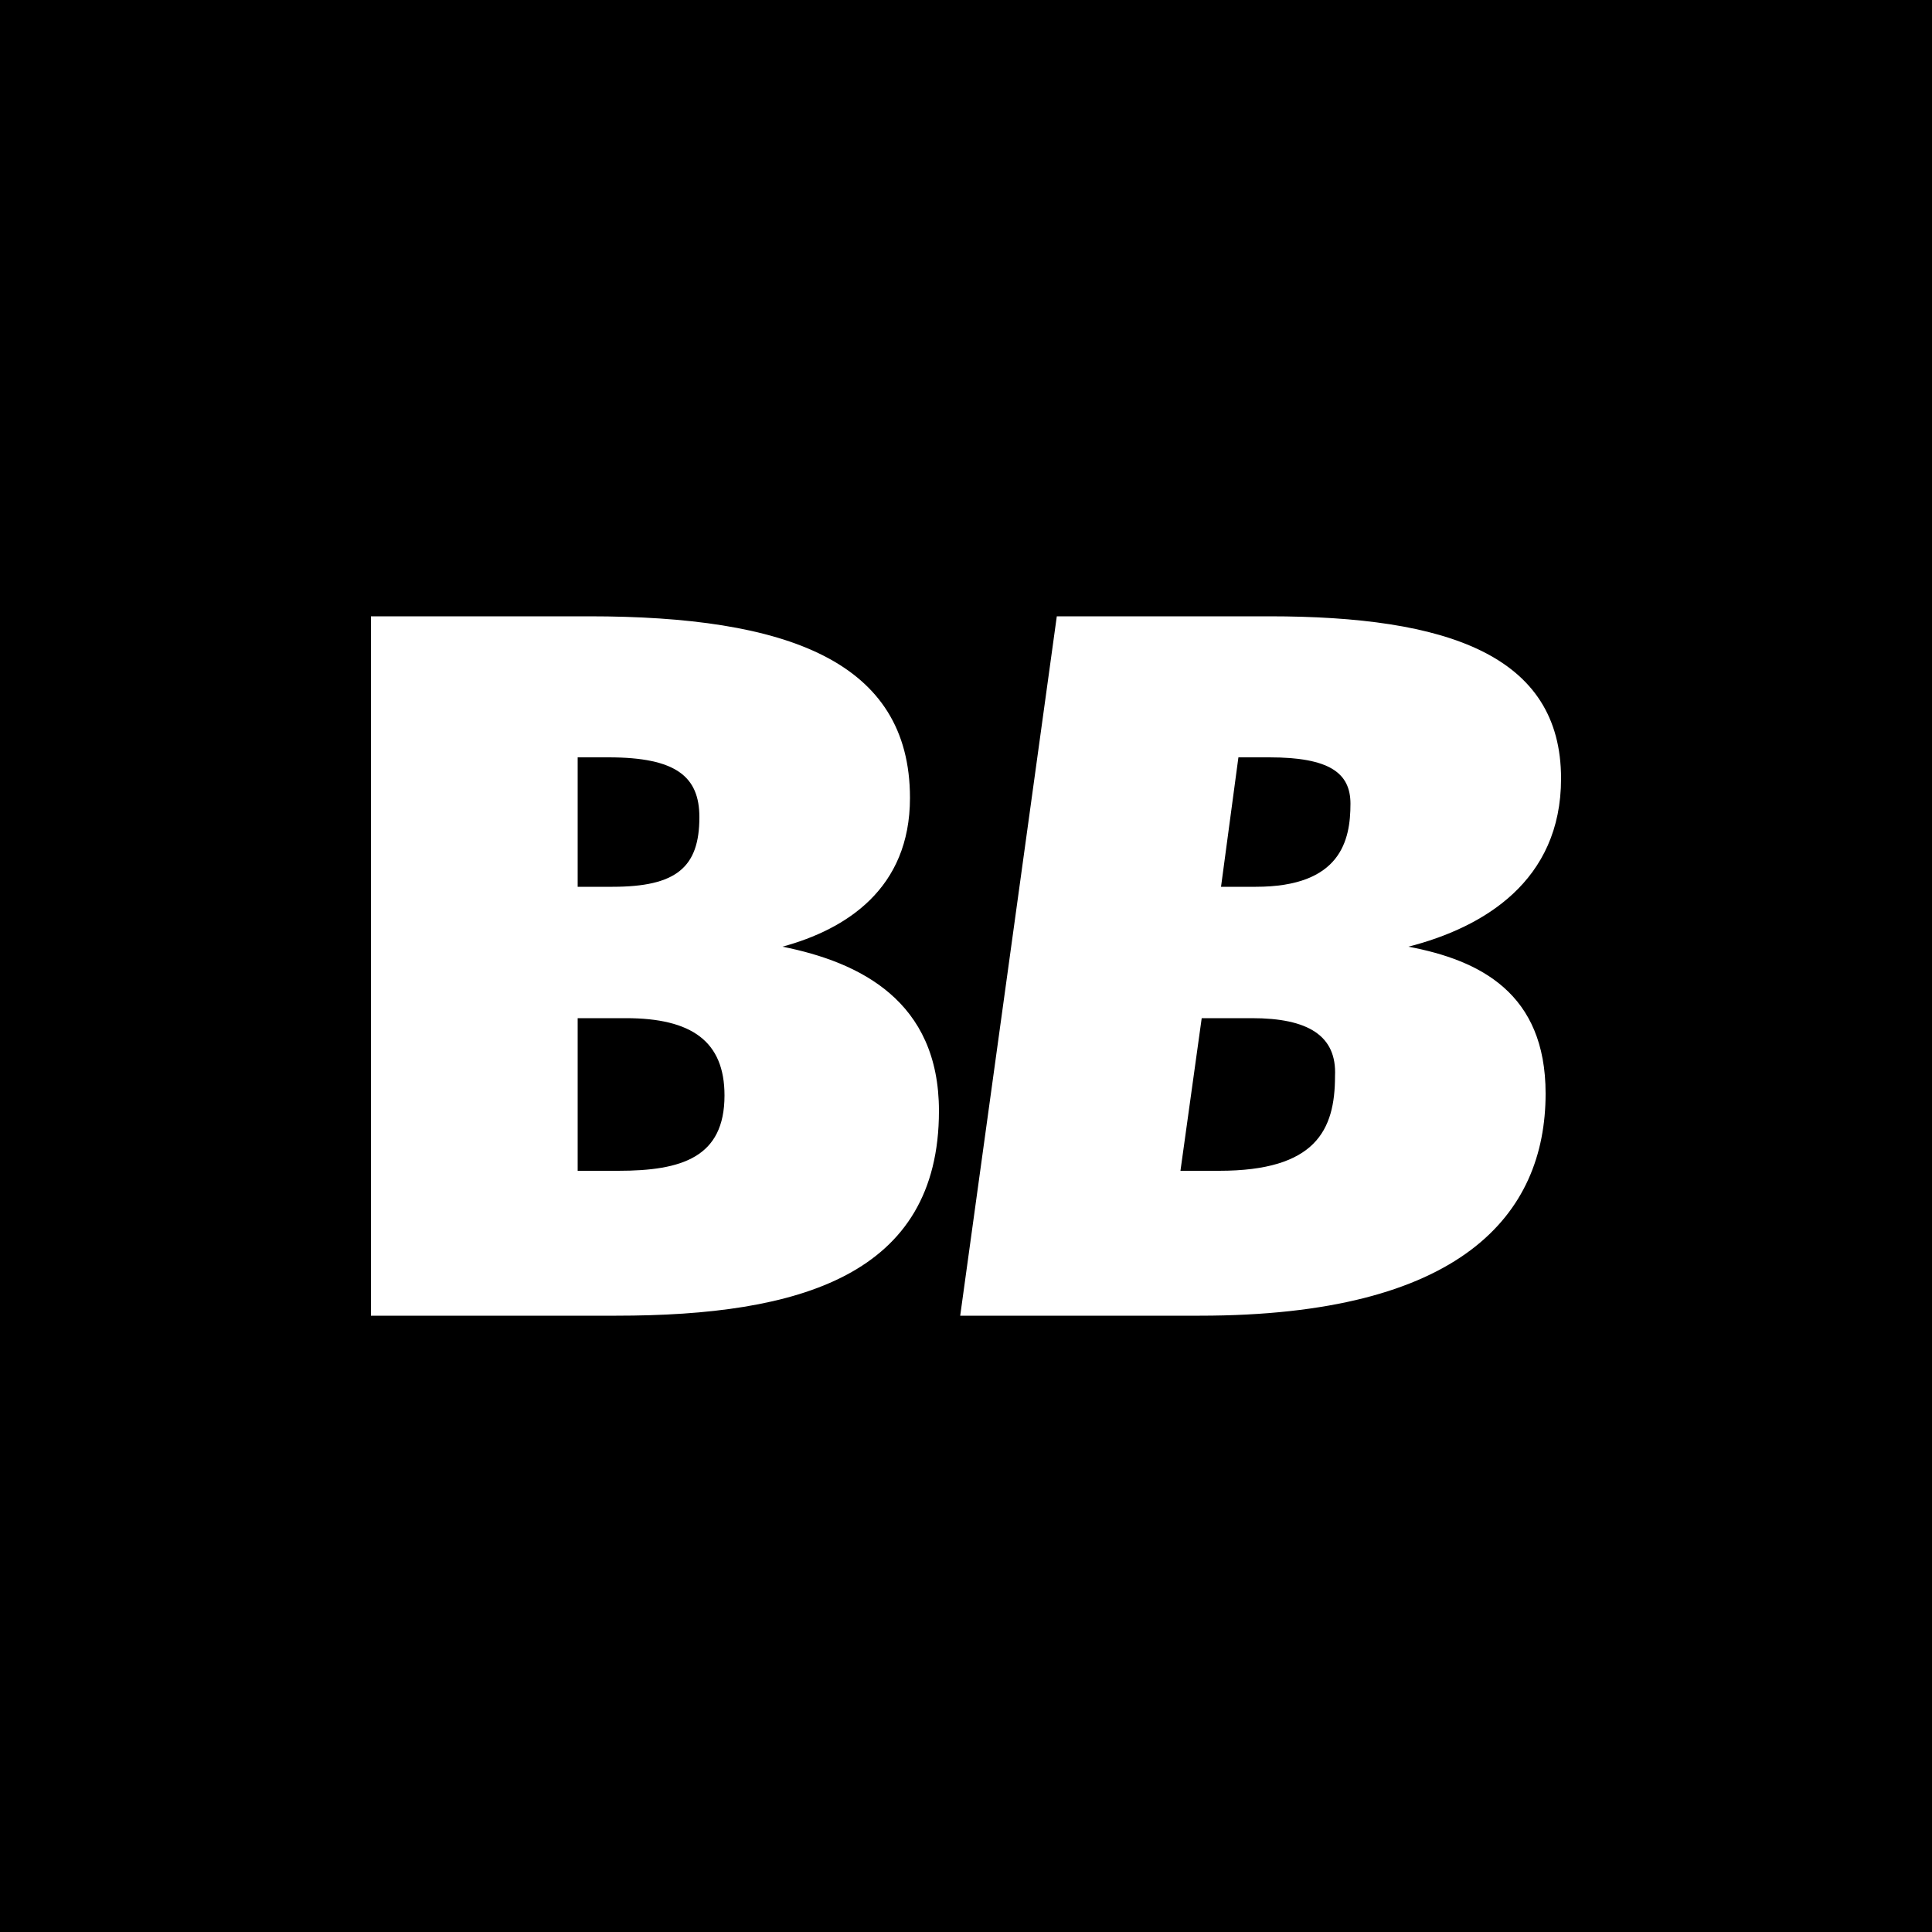
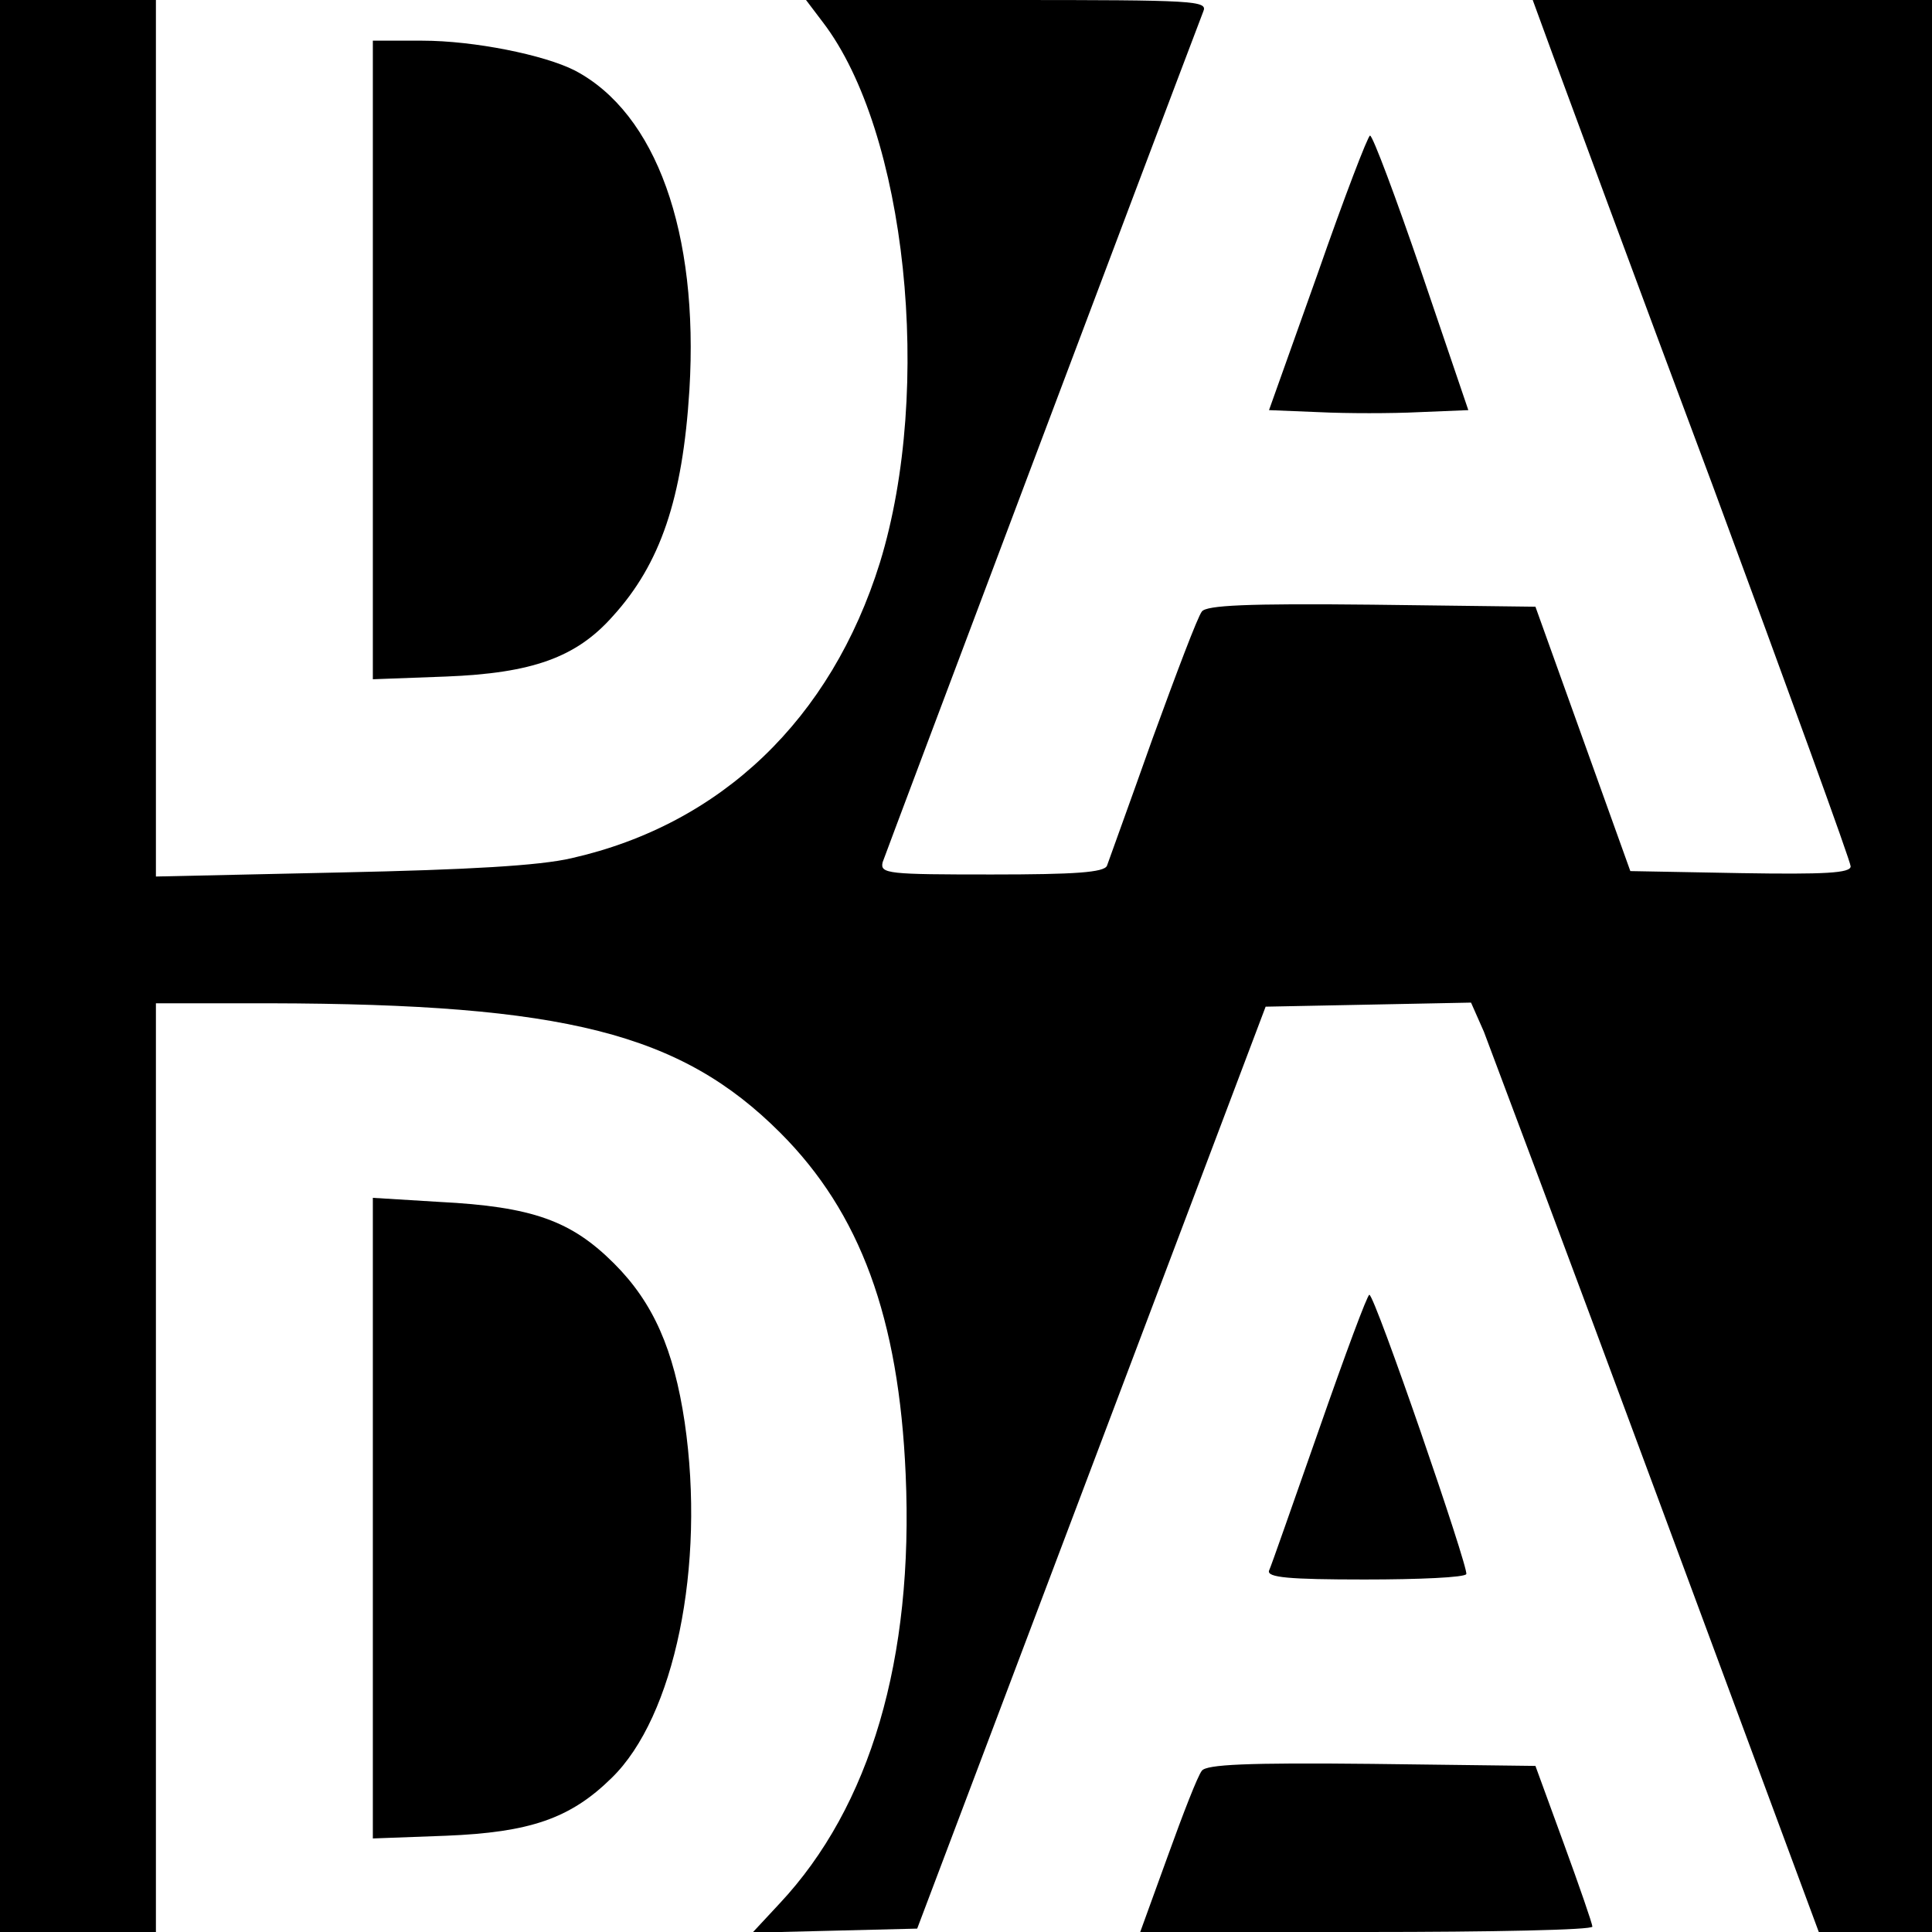
- <svg xmlns="http://www.w3.org/2000/svg" viewBox="0 0 100 100">
-   <g>
-     <path d="M64.8 52.7h-2.6l-1.1 7.9h2c5 0 6-2.1 6-4.9C69.2 53.6 67.7 52.7 64.8 52.7zM32.4 52.7h-2.5v7.9H32c3.3 0 5.5-.7 5.5-3.9C37.5 53.9 35.8 52.7 32.4 52.7zM36.2 42.3c0-2.1-1.2-3.1-4.7-3.1h-1.6v6.7h1.8C35 45.9 36.2 44.9 36.2 42.3z" />
-     <path d="M0,0v100h100V0H0z M31.9,68.1H19.2V31.9h11.3c10.2,0,16.6,2.3,16.6,9.4c0,4.7-3.3,6.8-6.6,7.7c4,0.8,8.1,2.8,8.1,8.5 C48.6,66,41.4,68.1,31.9,68.1z M80,56.6c0,6.3-4.4,11.5-17.9,11.5H49.7l5-36.2h11c9.2,0,15.1,2,15.1,8.4c0,5.3-4,7.7-7.9,8.7 C76.6,49.7,80,51.4,80,56.6z" />
-     <path d="M65.7,39.2h-1.6l-0.9,6.7H65c4.4,0,4.9-2.4,4.9-4.3C69.9,40,68.8,39.2,65.7,39.2z" />
+ <svg xmlns="http://www.w3.org/2000/svg" version="1.0" width="285pt" height="285pt" viewBox="0 0 285 285" preserveAspectRatio="xMidYMid meet">
+   <g transform="translate(0,285) scale(0.1,-0.1)" fill="#000000" stroke="none">
+     <path d="M0 1425 l0 -1425 115 0 115 0 0 685 0 685 168 0 c435 -1 606 -44 753 -191 118 -118 175 -273 185 -504 12 -272 -52 -490 -186 -633 l-40 -43 122 3 121 3 257 680 257 680 152 3 151 3 19 -43 c9 -24 125 -332 256 -686 l238 -642 84 0 83 0 0 1425 0 1425 -295 0 -294 0 30 -82 c17 -46 122 -331 235 -633 112 -303 204 -556 204 -563 0 -10 -38 -12 -162 -10 l-163 3 -70 195 -70 195 -241 3 c-186 2 -244 -1 -251 -10 -6 -7 -38 -92 -73 -188 -34 -96 -65 -181 -67 -187 -4 -10 -47 -13 -170 -13 -153 0 -165 1 -161 18 4 12 407 1082 473 1255 7 16 -11 17 -289 17 l-297 0 25 -33 c123 -161 163 -540 84 -797 -72 -231 -234 -386 -455 -436 -47 -11 -152 -17 -340 -21 l-273 -6 0 647 0 646 -115 0 -115 0 0 -1425z" />
+     <path d="M550 2319 l0 -471 108 4 c127 5 192 28 246 89 70 77 103 173 113 334 14 232 -49 408 -169 471 -45 23 -149 44 -225 44 l-73 0 0 -471z" />
+     <path d="M1944 2447 l-72 -202 74 -3 c41 -2 107 -2 147 0 l73 3 -69 203 c-38 111 -72 202 -76 202 -3 0 -38 -91 -77 -203z" />
+     <path d="M550 610 l0 -472 108 4 c123 5 183 25 244 85 93 90 139 313 108 525 -16 107 -46 176 -104 234 -63 63 -120 84 -258 91 l-98 6 0 -473z" />
+     <path d="M1946 742 c-38 -108 -71 -203 -74 -209 -3 -10 29 -13 141 -13 80 0 148 3 150 8 4 8 -135 412 -143 412 -3 0 -36 -89 -74 -198z" />
+     <path d="M1773 238 c-6 -7 -28 -64 -50 -125 l-41 -113 334 0 c184 0 334 3 333 8 0 4 -19 59 -42 122 l-42 115 -241 3 c-186 2 -244 -1 -251 -10z" />
  </g>
</svg>
